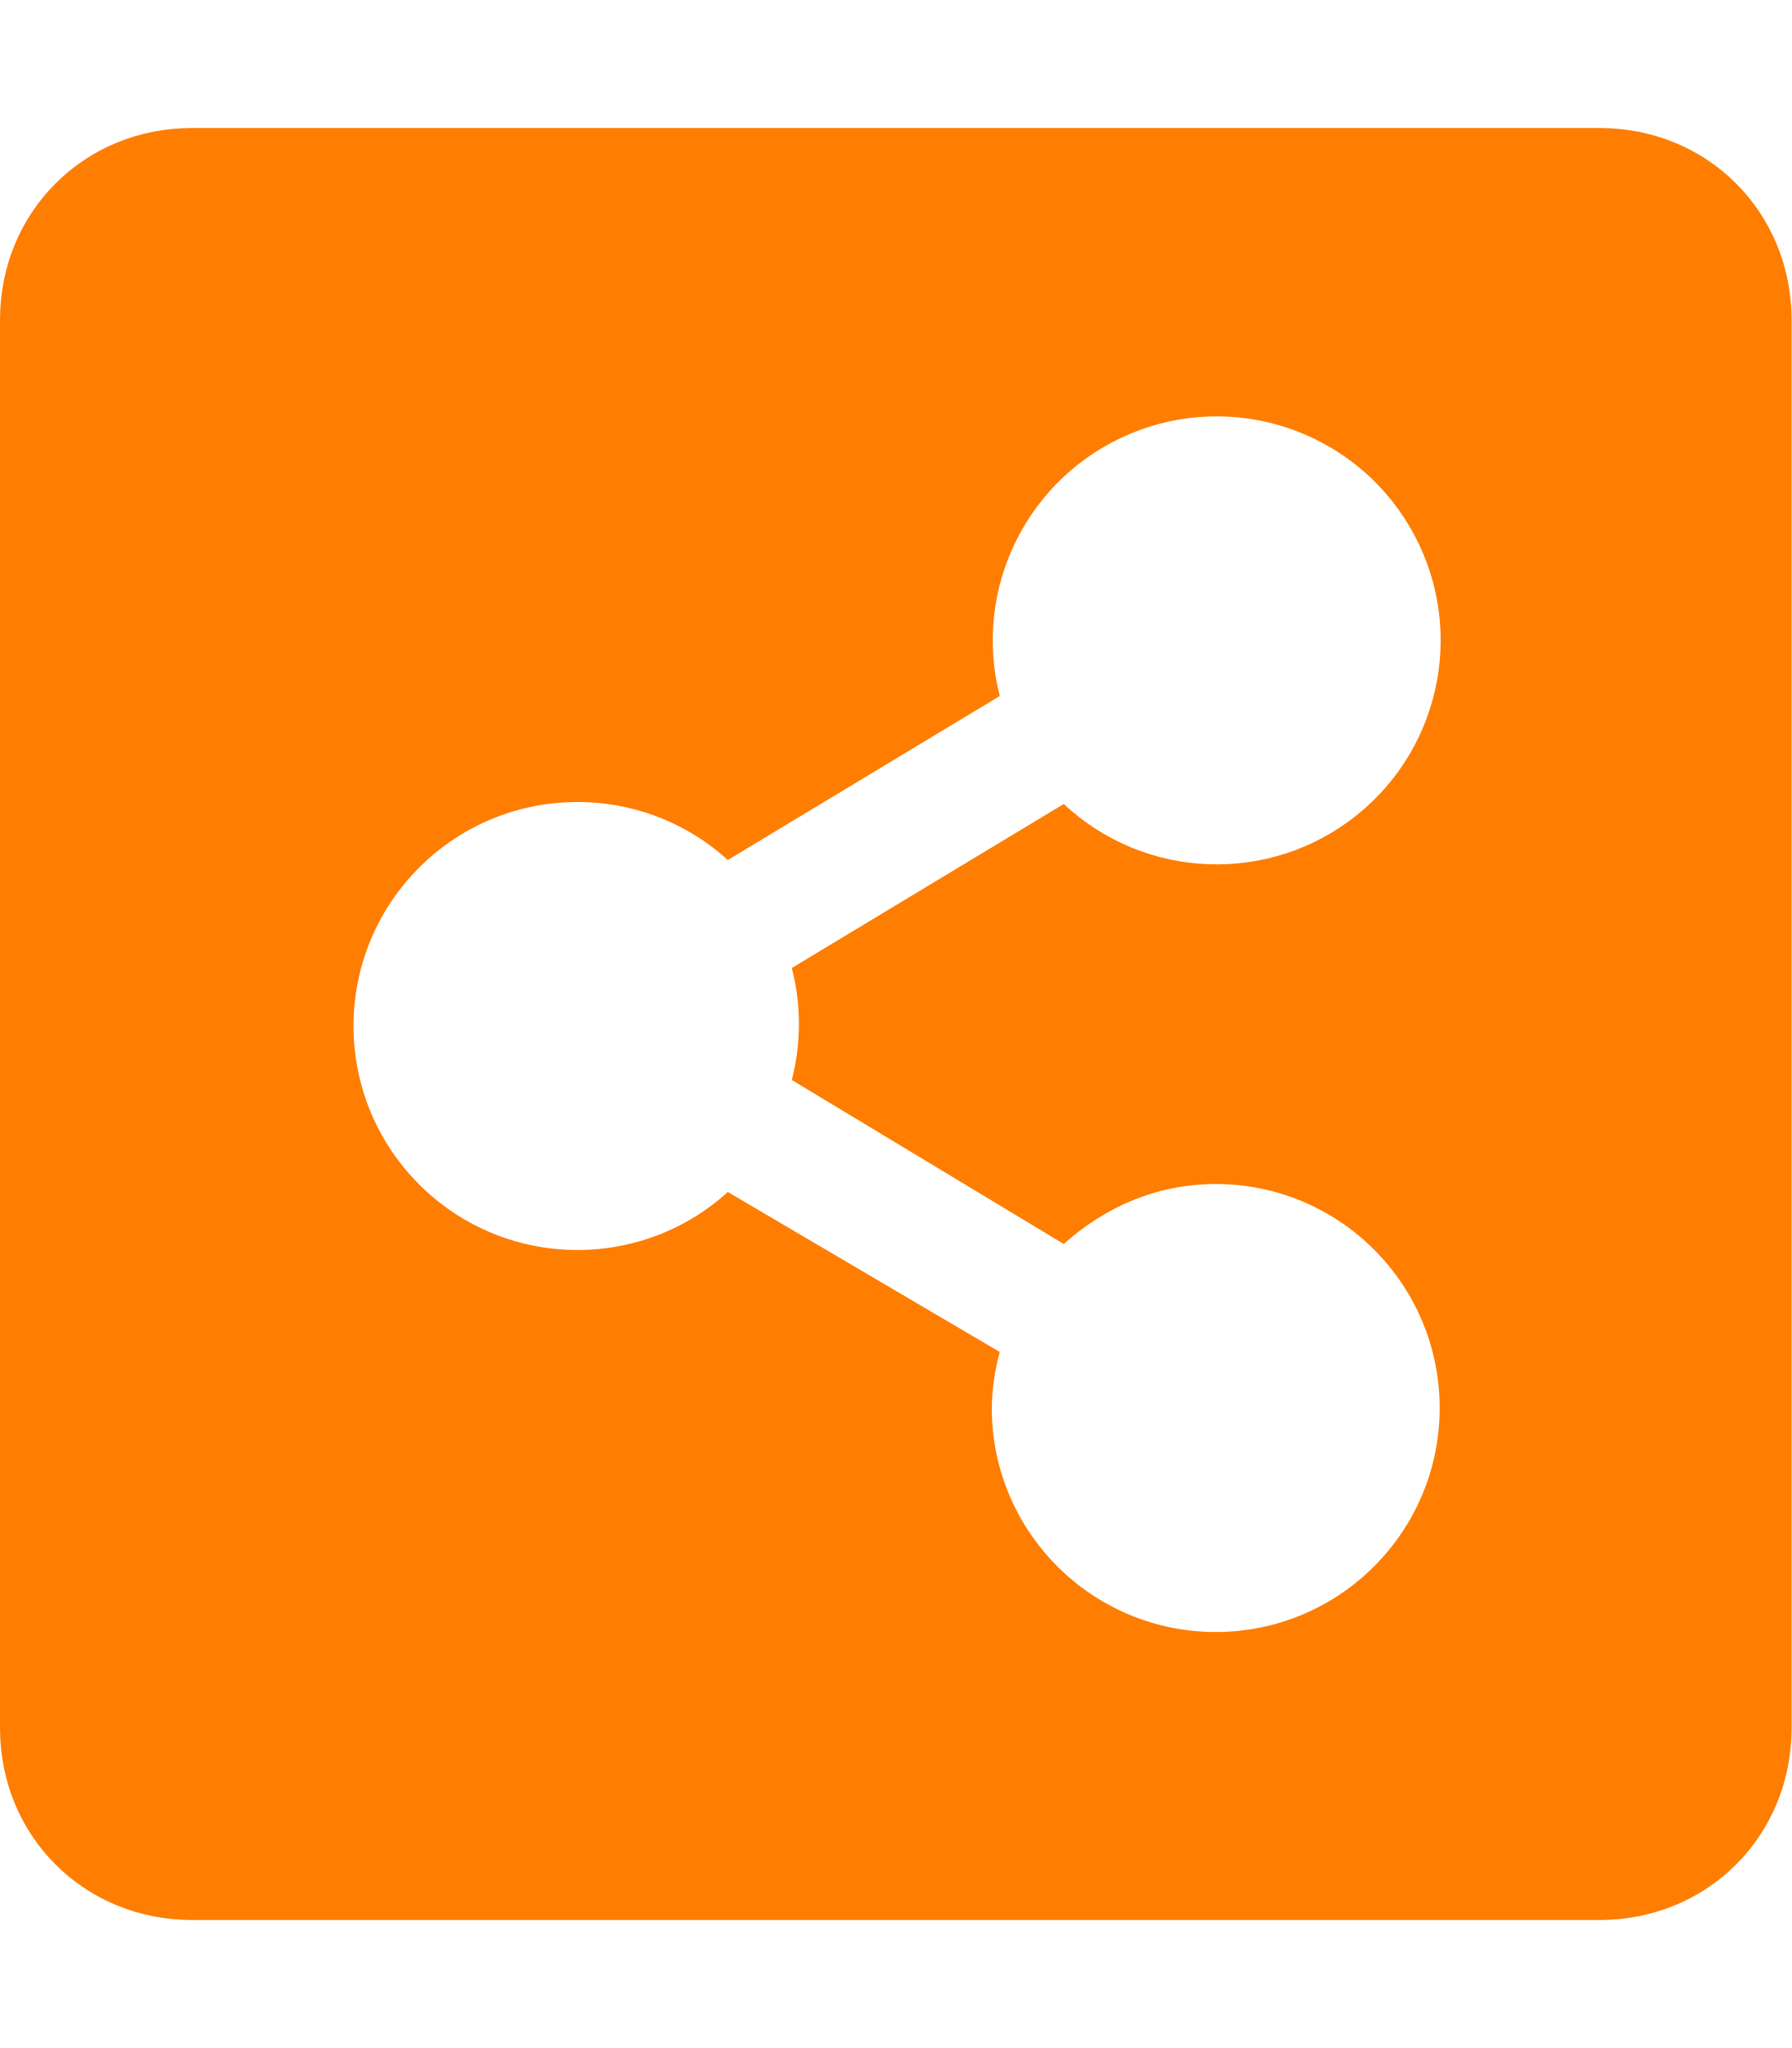
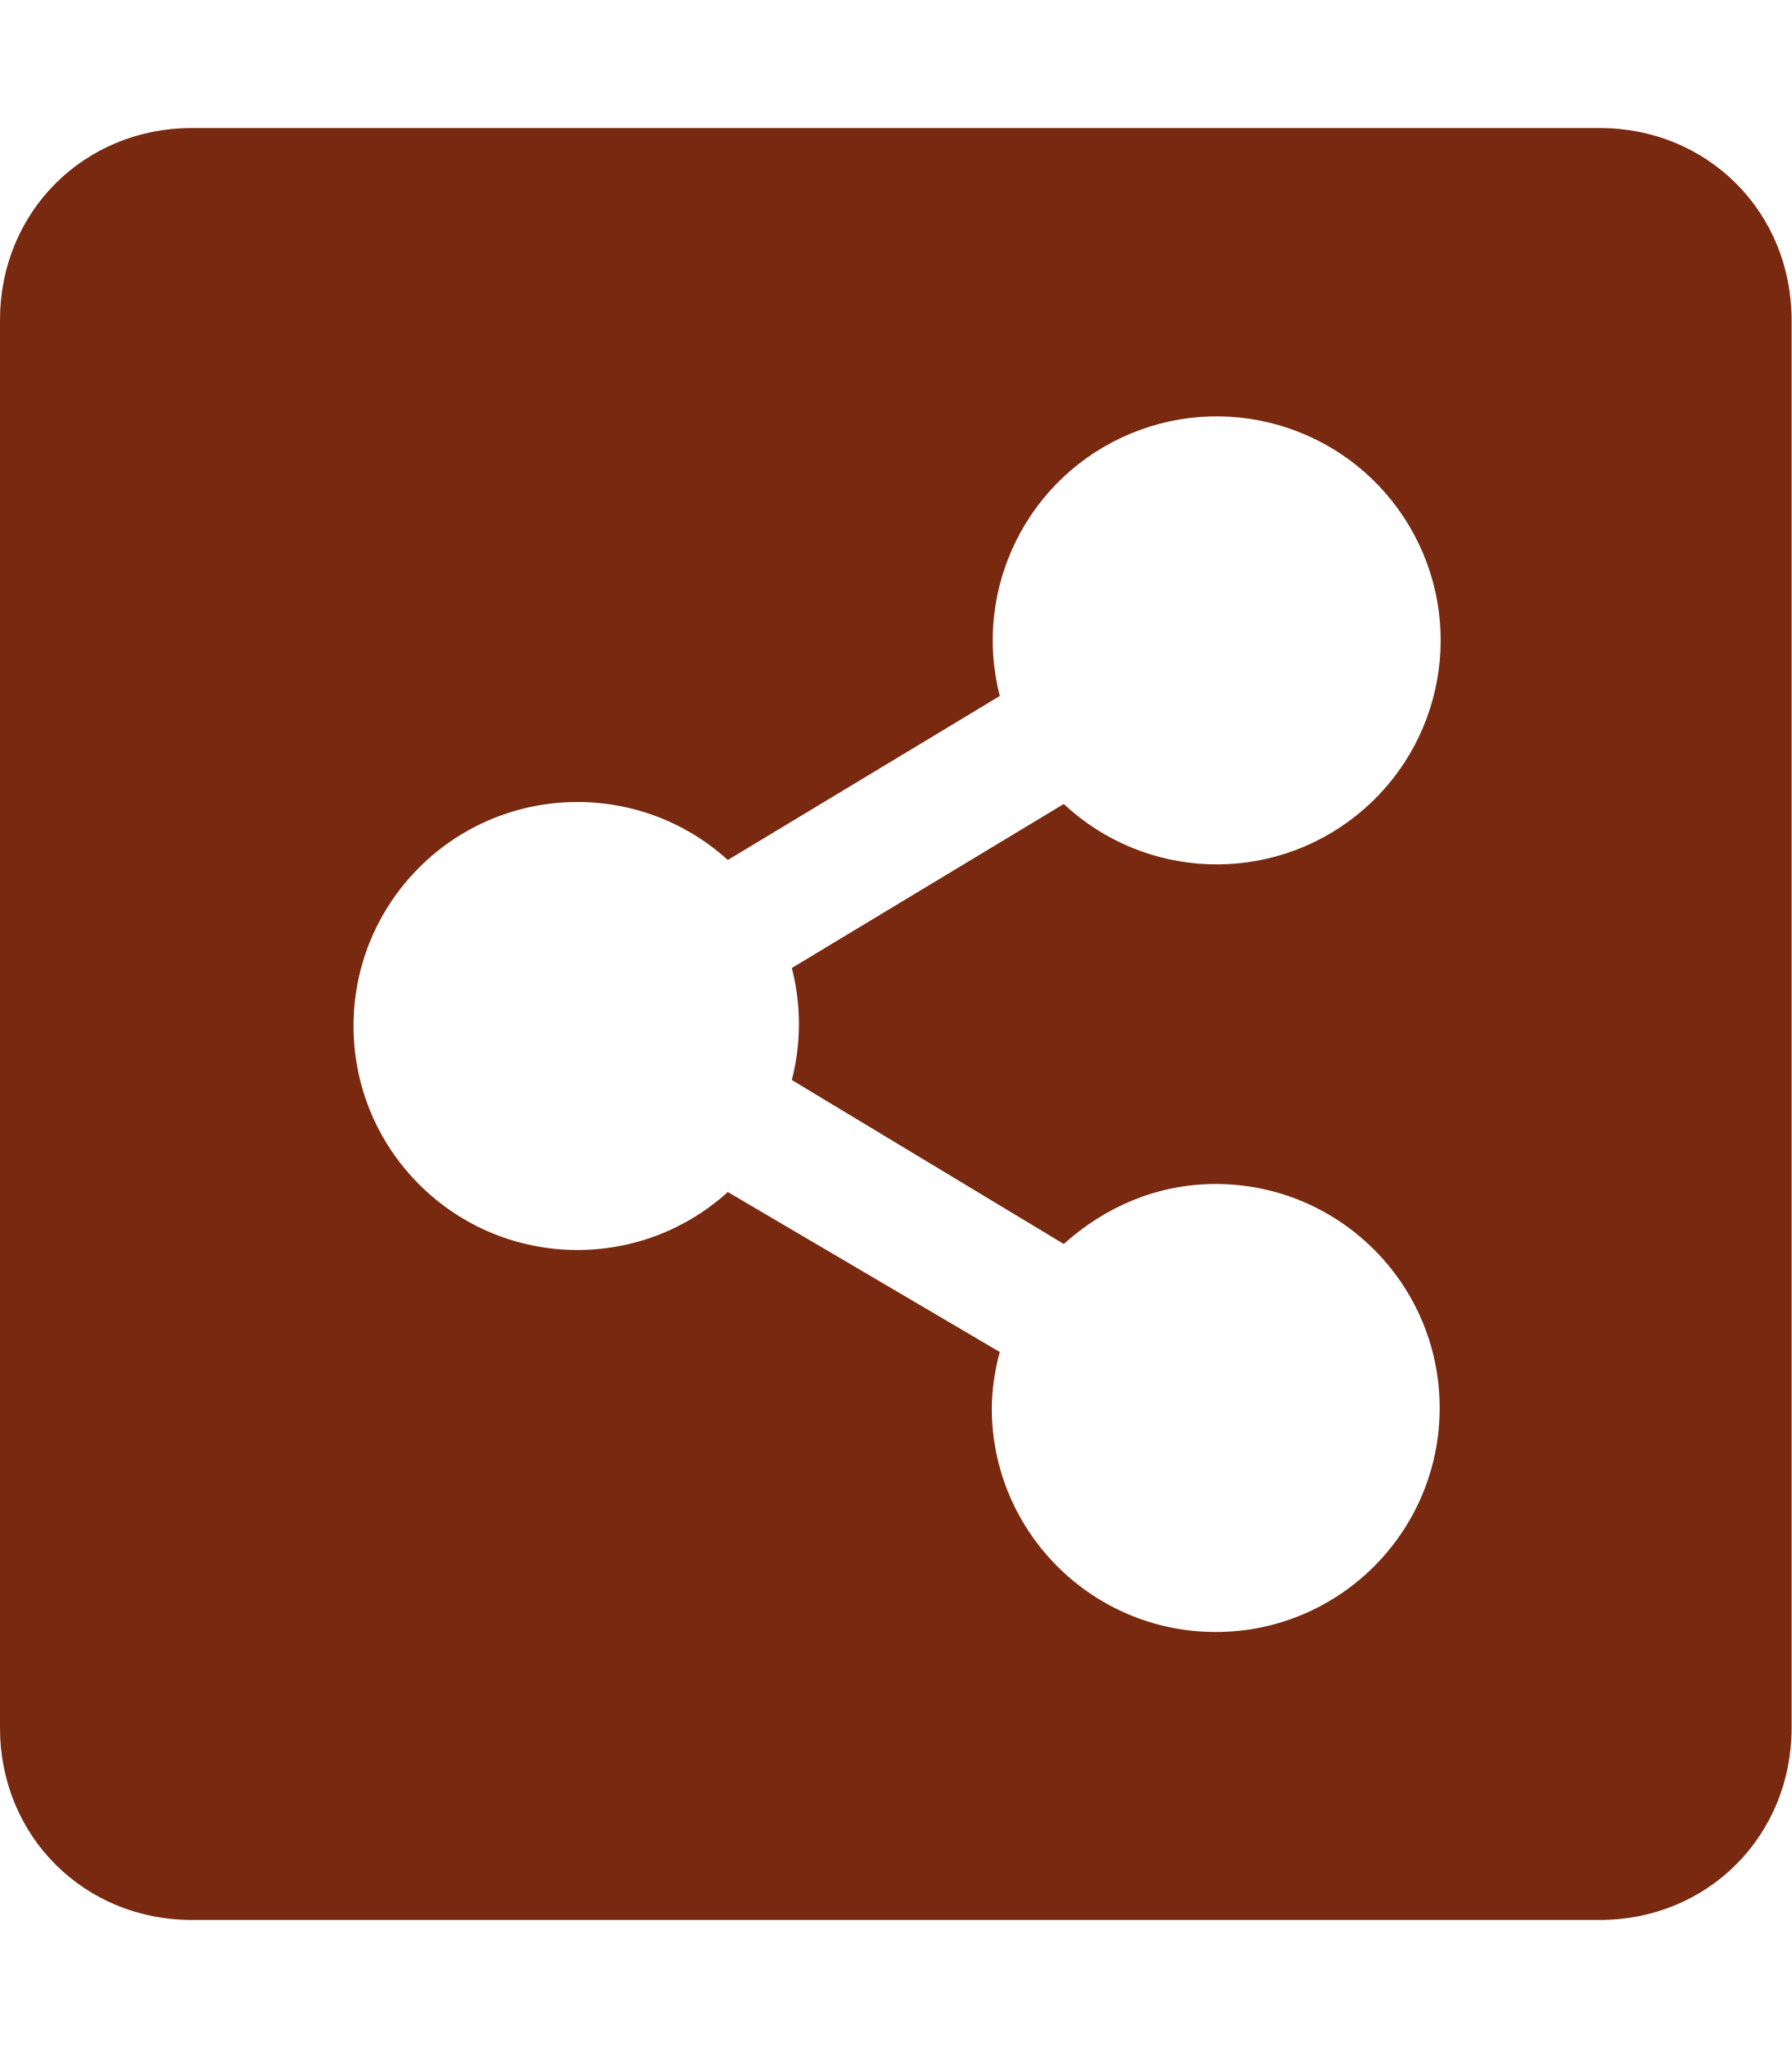
<svg xmlns="http://www.w3.org/2000/svg" viewBox="0 0 448 512">
-   <path fill="#ff7d00" d="M448 80v352c0 27-21 48-48 48H48c-27 0-48-21-48-48V80c0-27 21-48 48-48h352c27 0 48 21 48 48zM304 296c-15 0-28 6-38 15l-68-41a56 56 0 000-28l68-41a56 56 0 10-16-27l-68 41a56 56 0 100 83l68 40a56 56 0 00-2 14 56 56 0 1056-56z" />
+   <path fill="#78290f" d="M448 80v352c0 27-21 48-48 48H48c-27 0-48-21-48-48V80c0-27 21-48 48-48h352c27 0 48 21 48 48zM304 296c-15 0-28 6-38 15l-68-41a56 56 0 000-28l68-41a56 56 0 10-16-27l-68 41a56 56 0 100 83l68 40a56 56 0 00-2 14 56 56 0 1056-56z" />
</svg>
